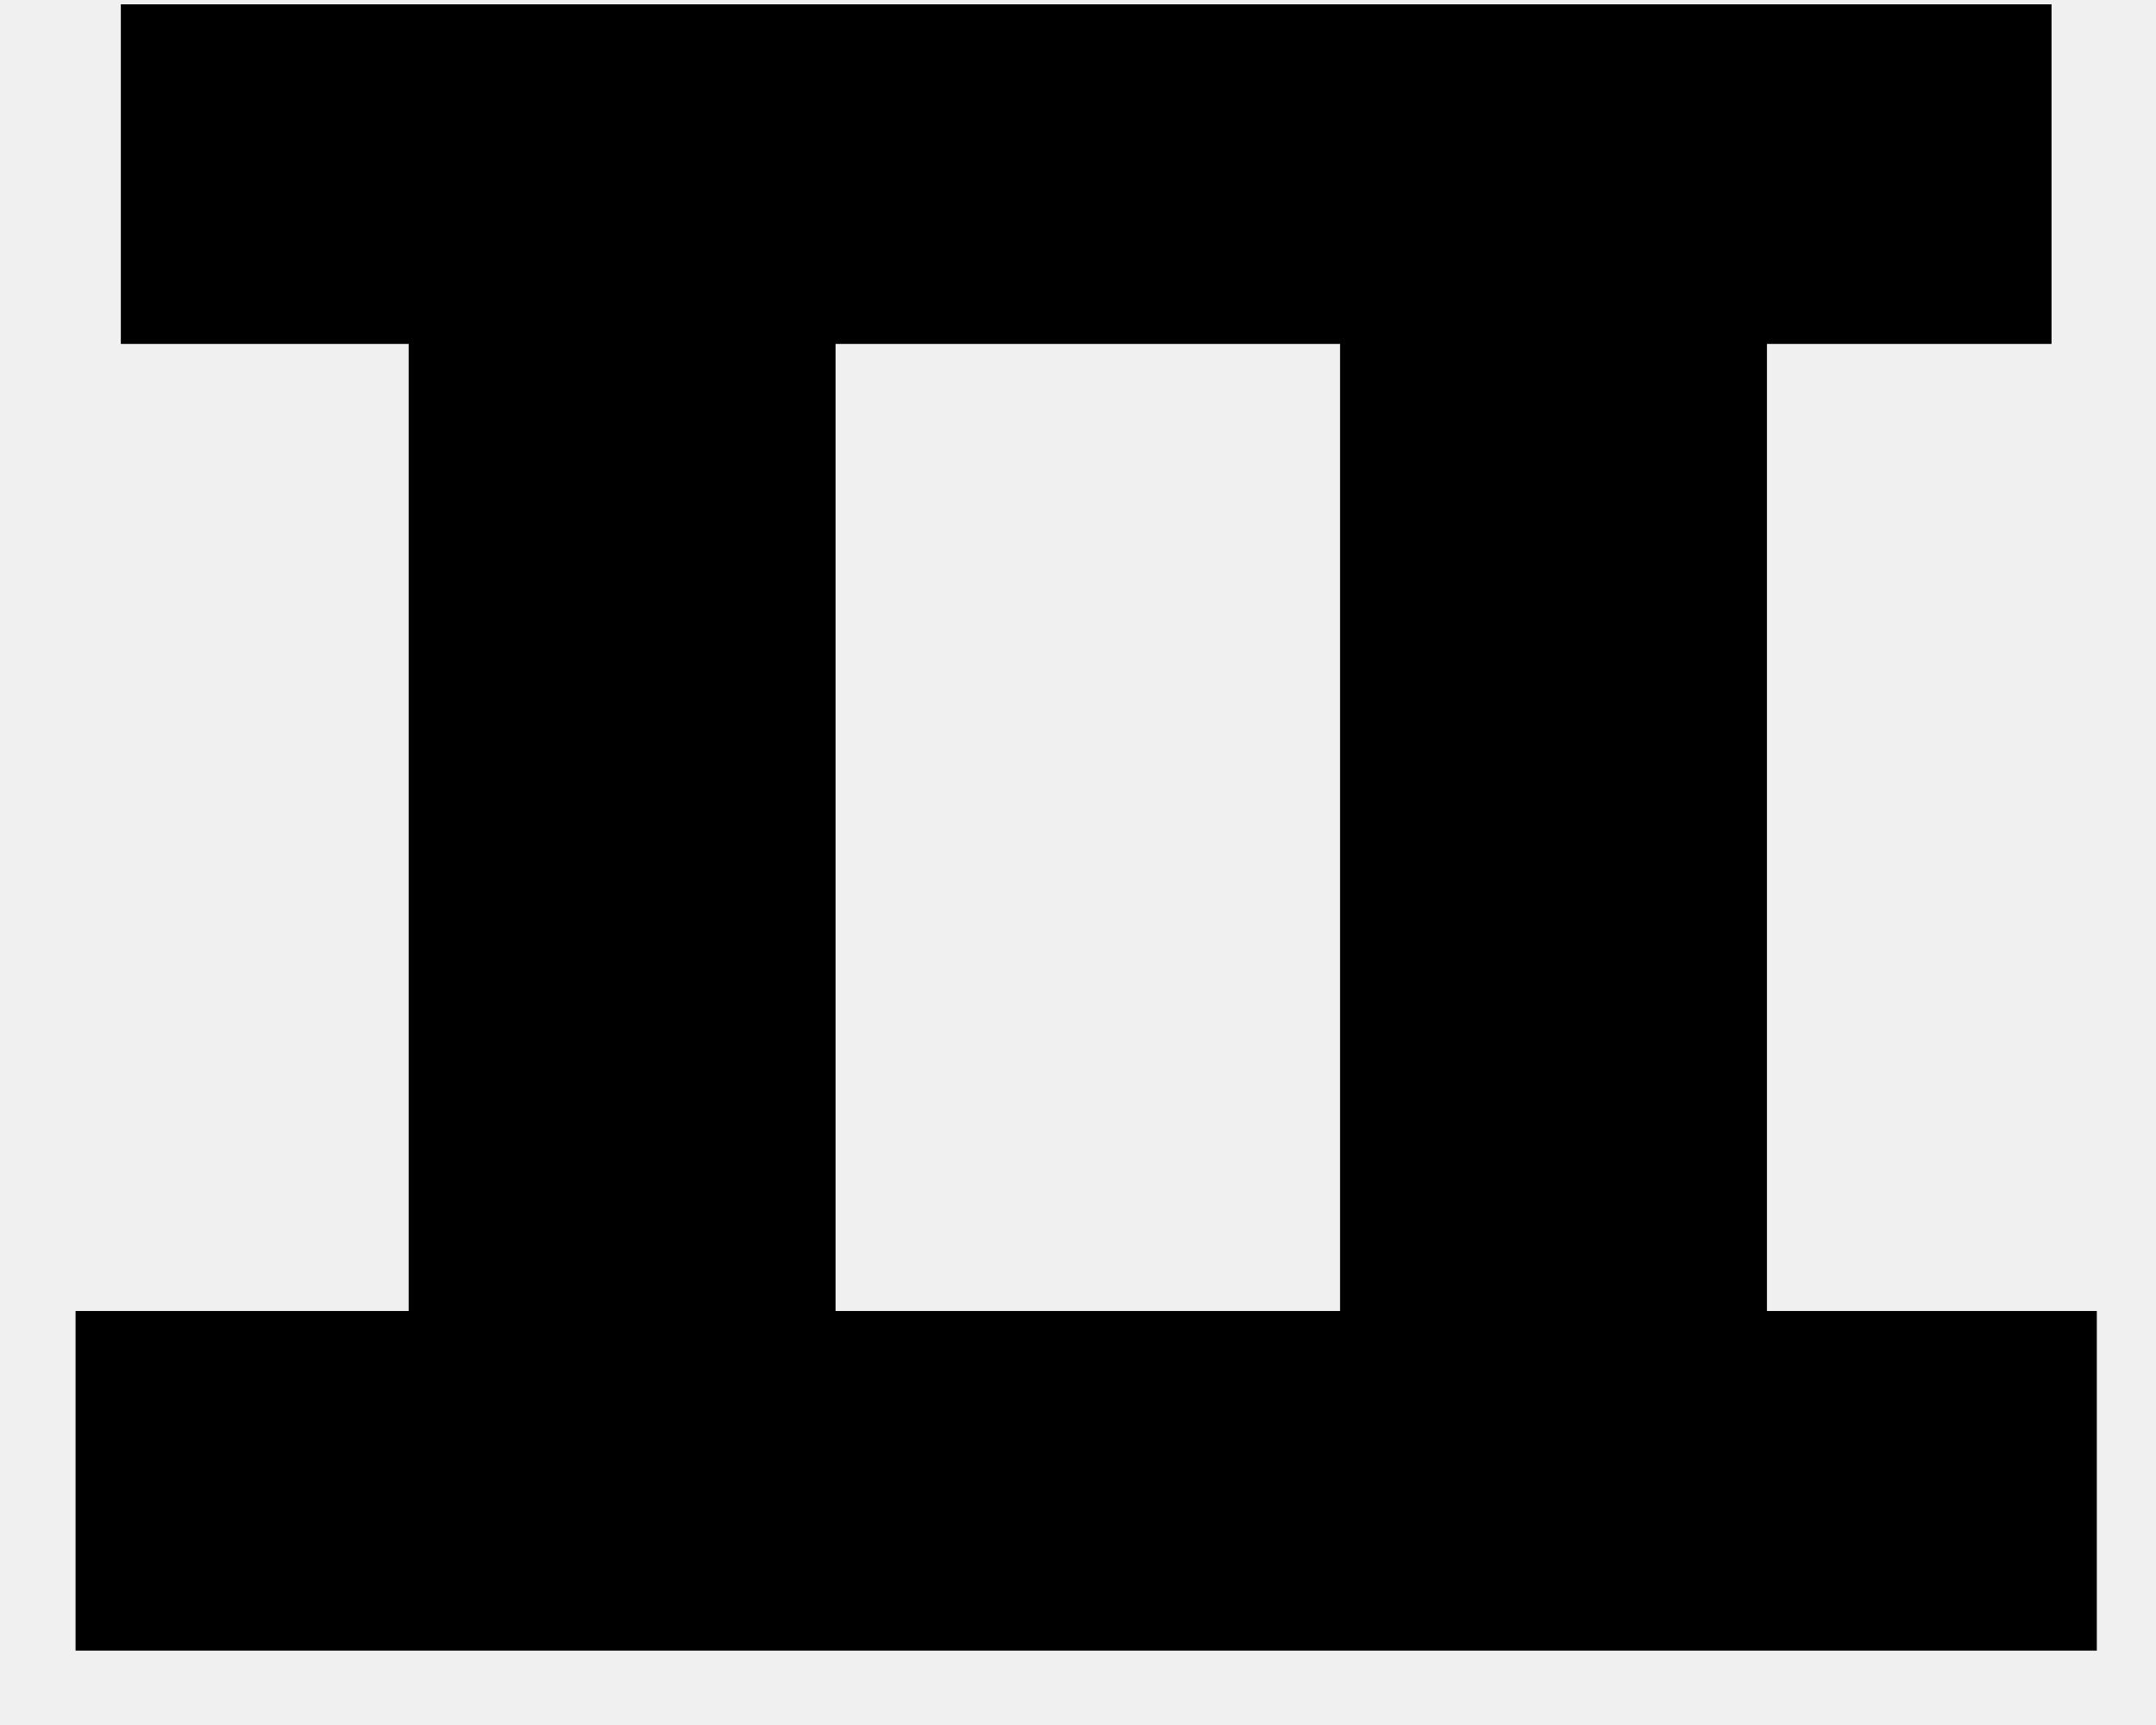
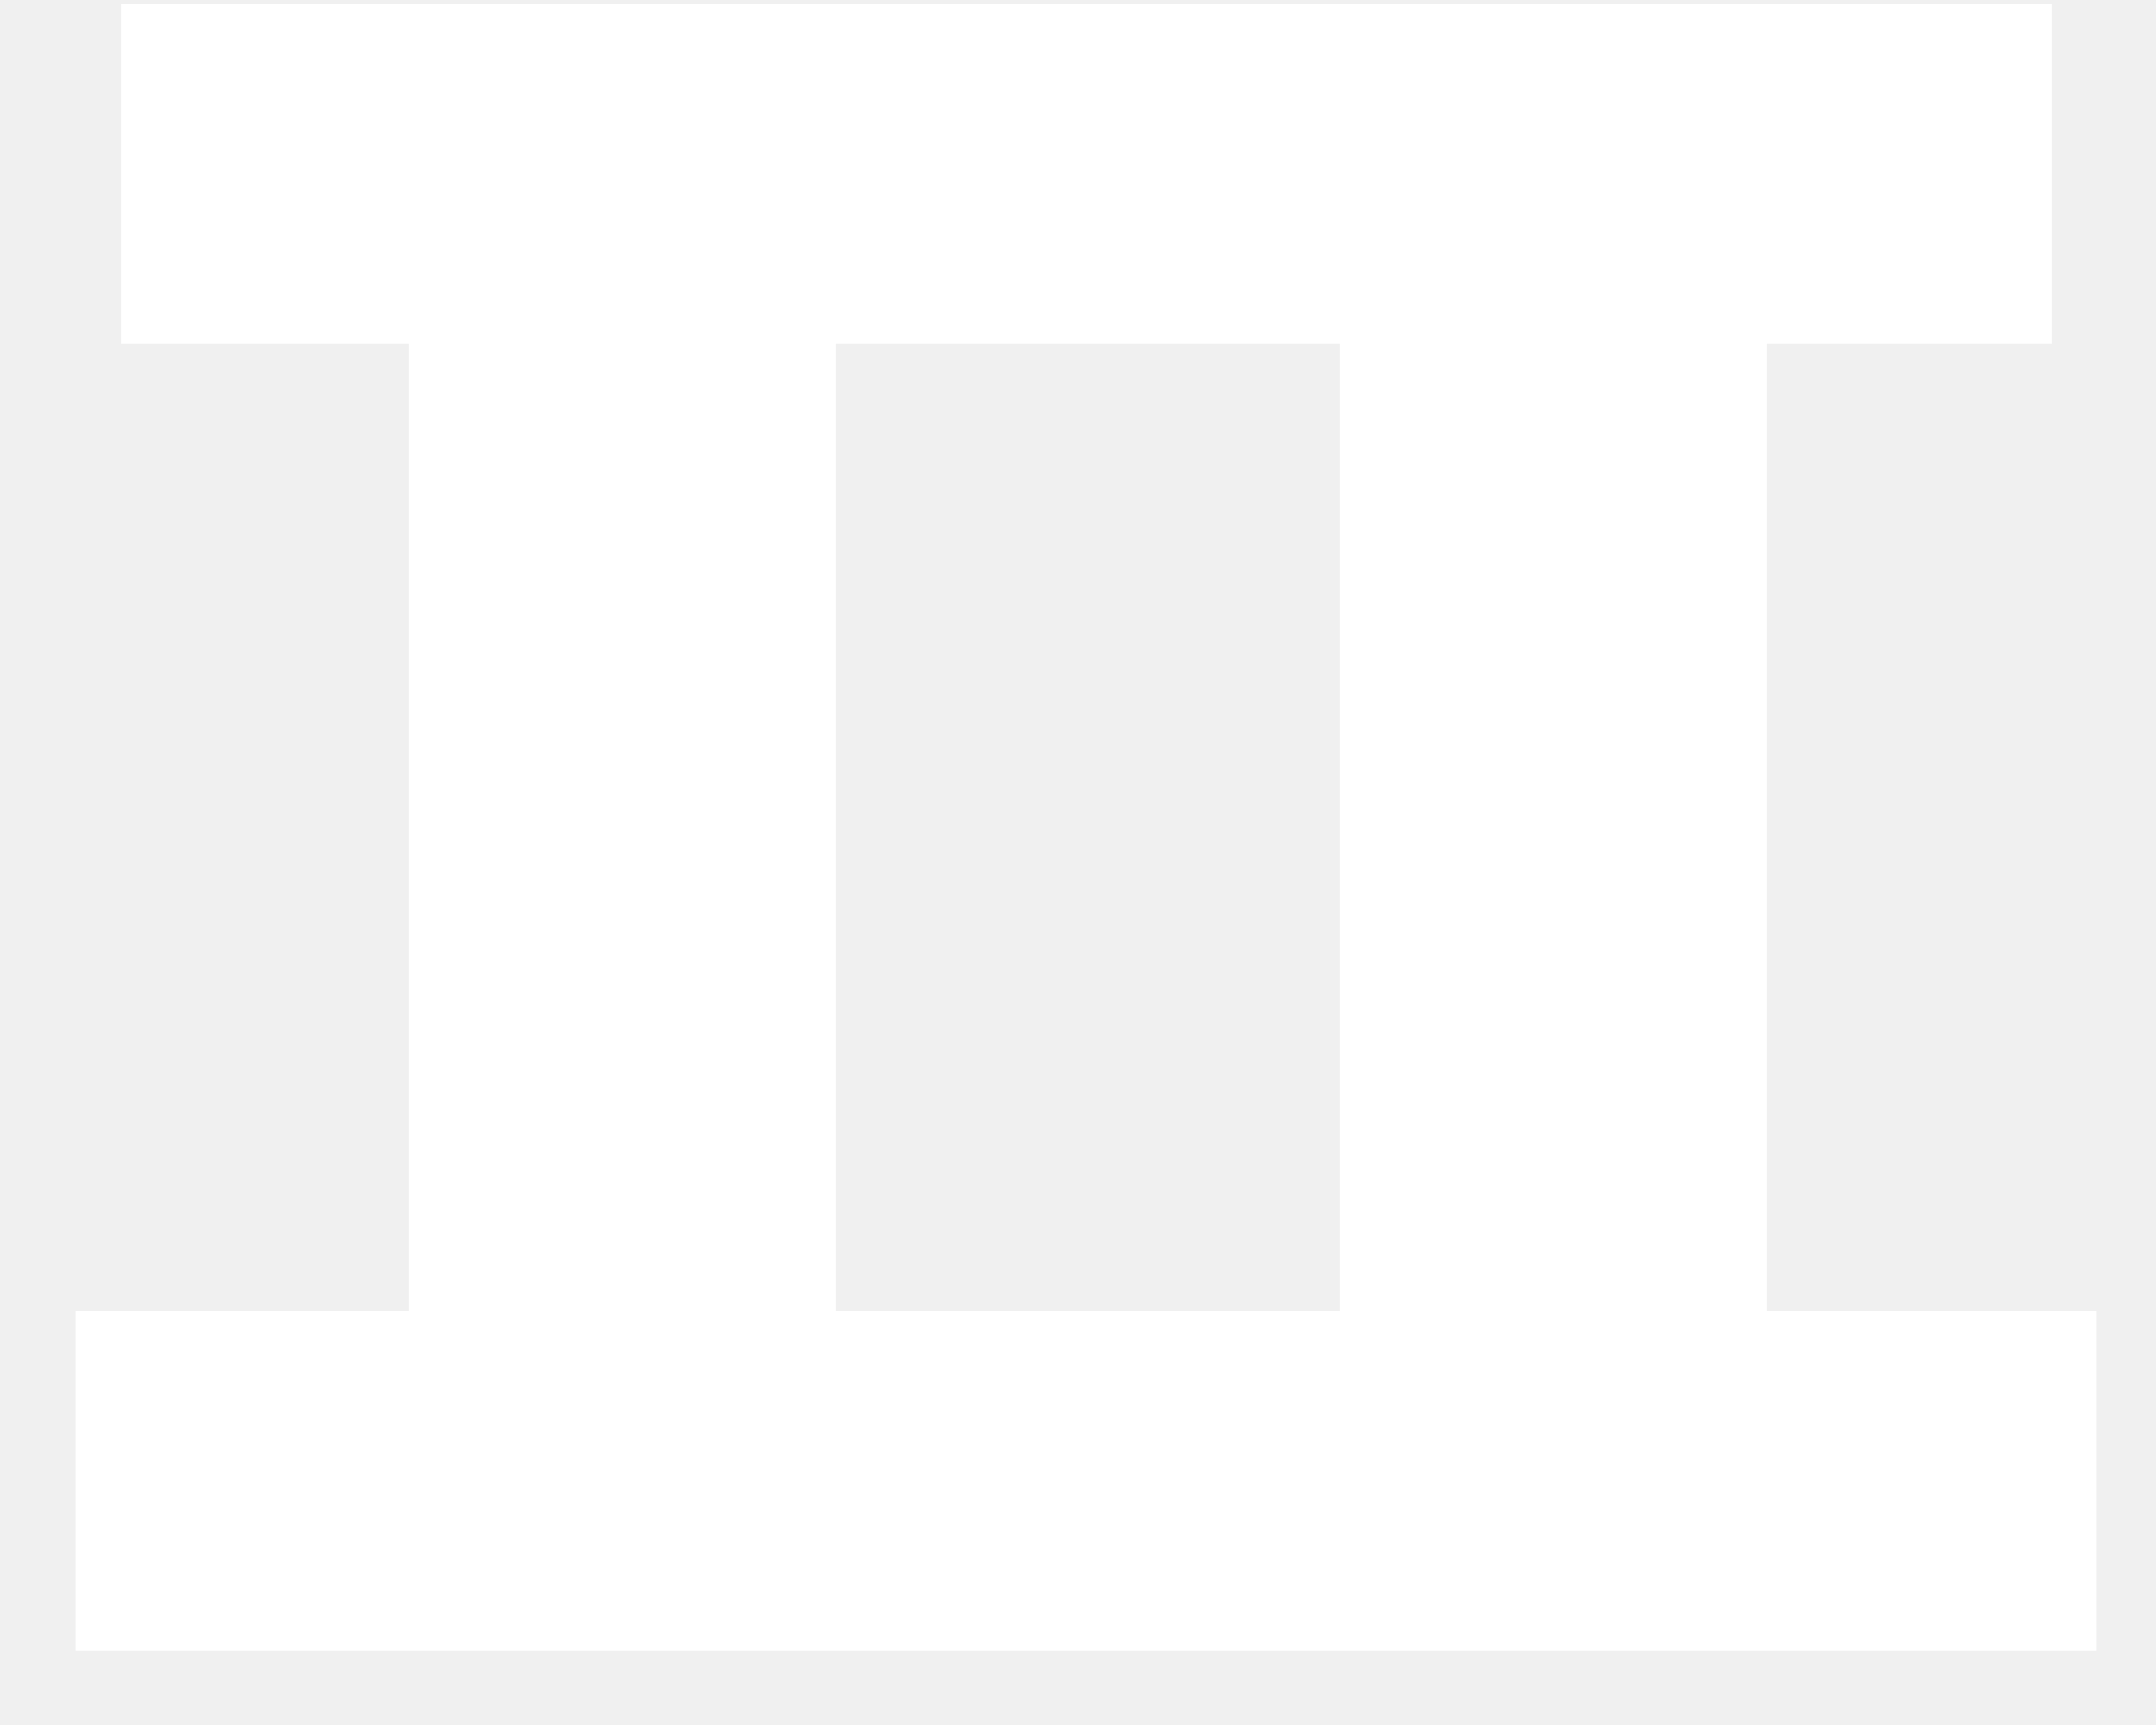
<svg xmlns="http://www.w3.org/2000/svg" width="20" height="16" viewBox="0 0 20 16" fill="none">
-   <path d="M7.751 3.19H12.431V12.16H7.751V3.19ZM16.391 12.16V3.19H19.031V0.04H1.121V3.19H3.791V12.16H0.701V15.31H19.451V12.16H16.391Z" fill="black" />
+   <path d="M7.751 3.19H12.431V12.16H7.751V3.19ZM16.391 12.16V3.19H19.031V0.04H1.121V3.19H3.791V12.16H0.701V15.31H19.451V12.16H16.391Z" fill="white" />
</svg>
